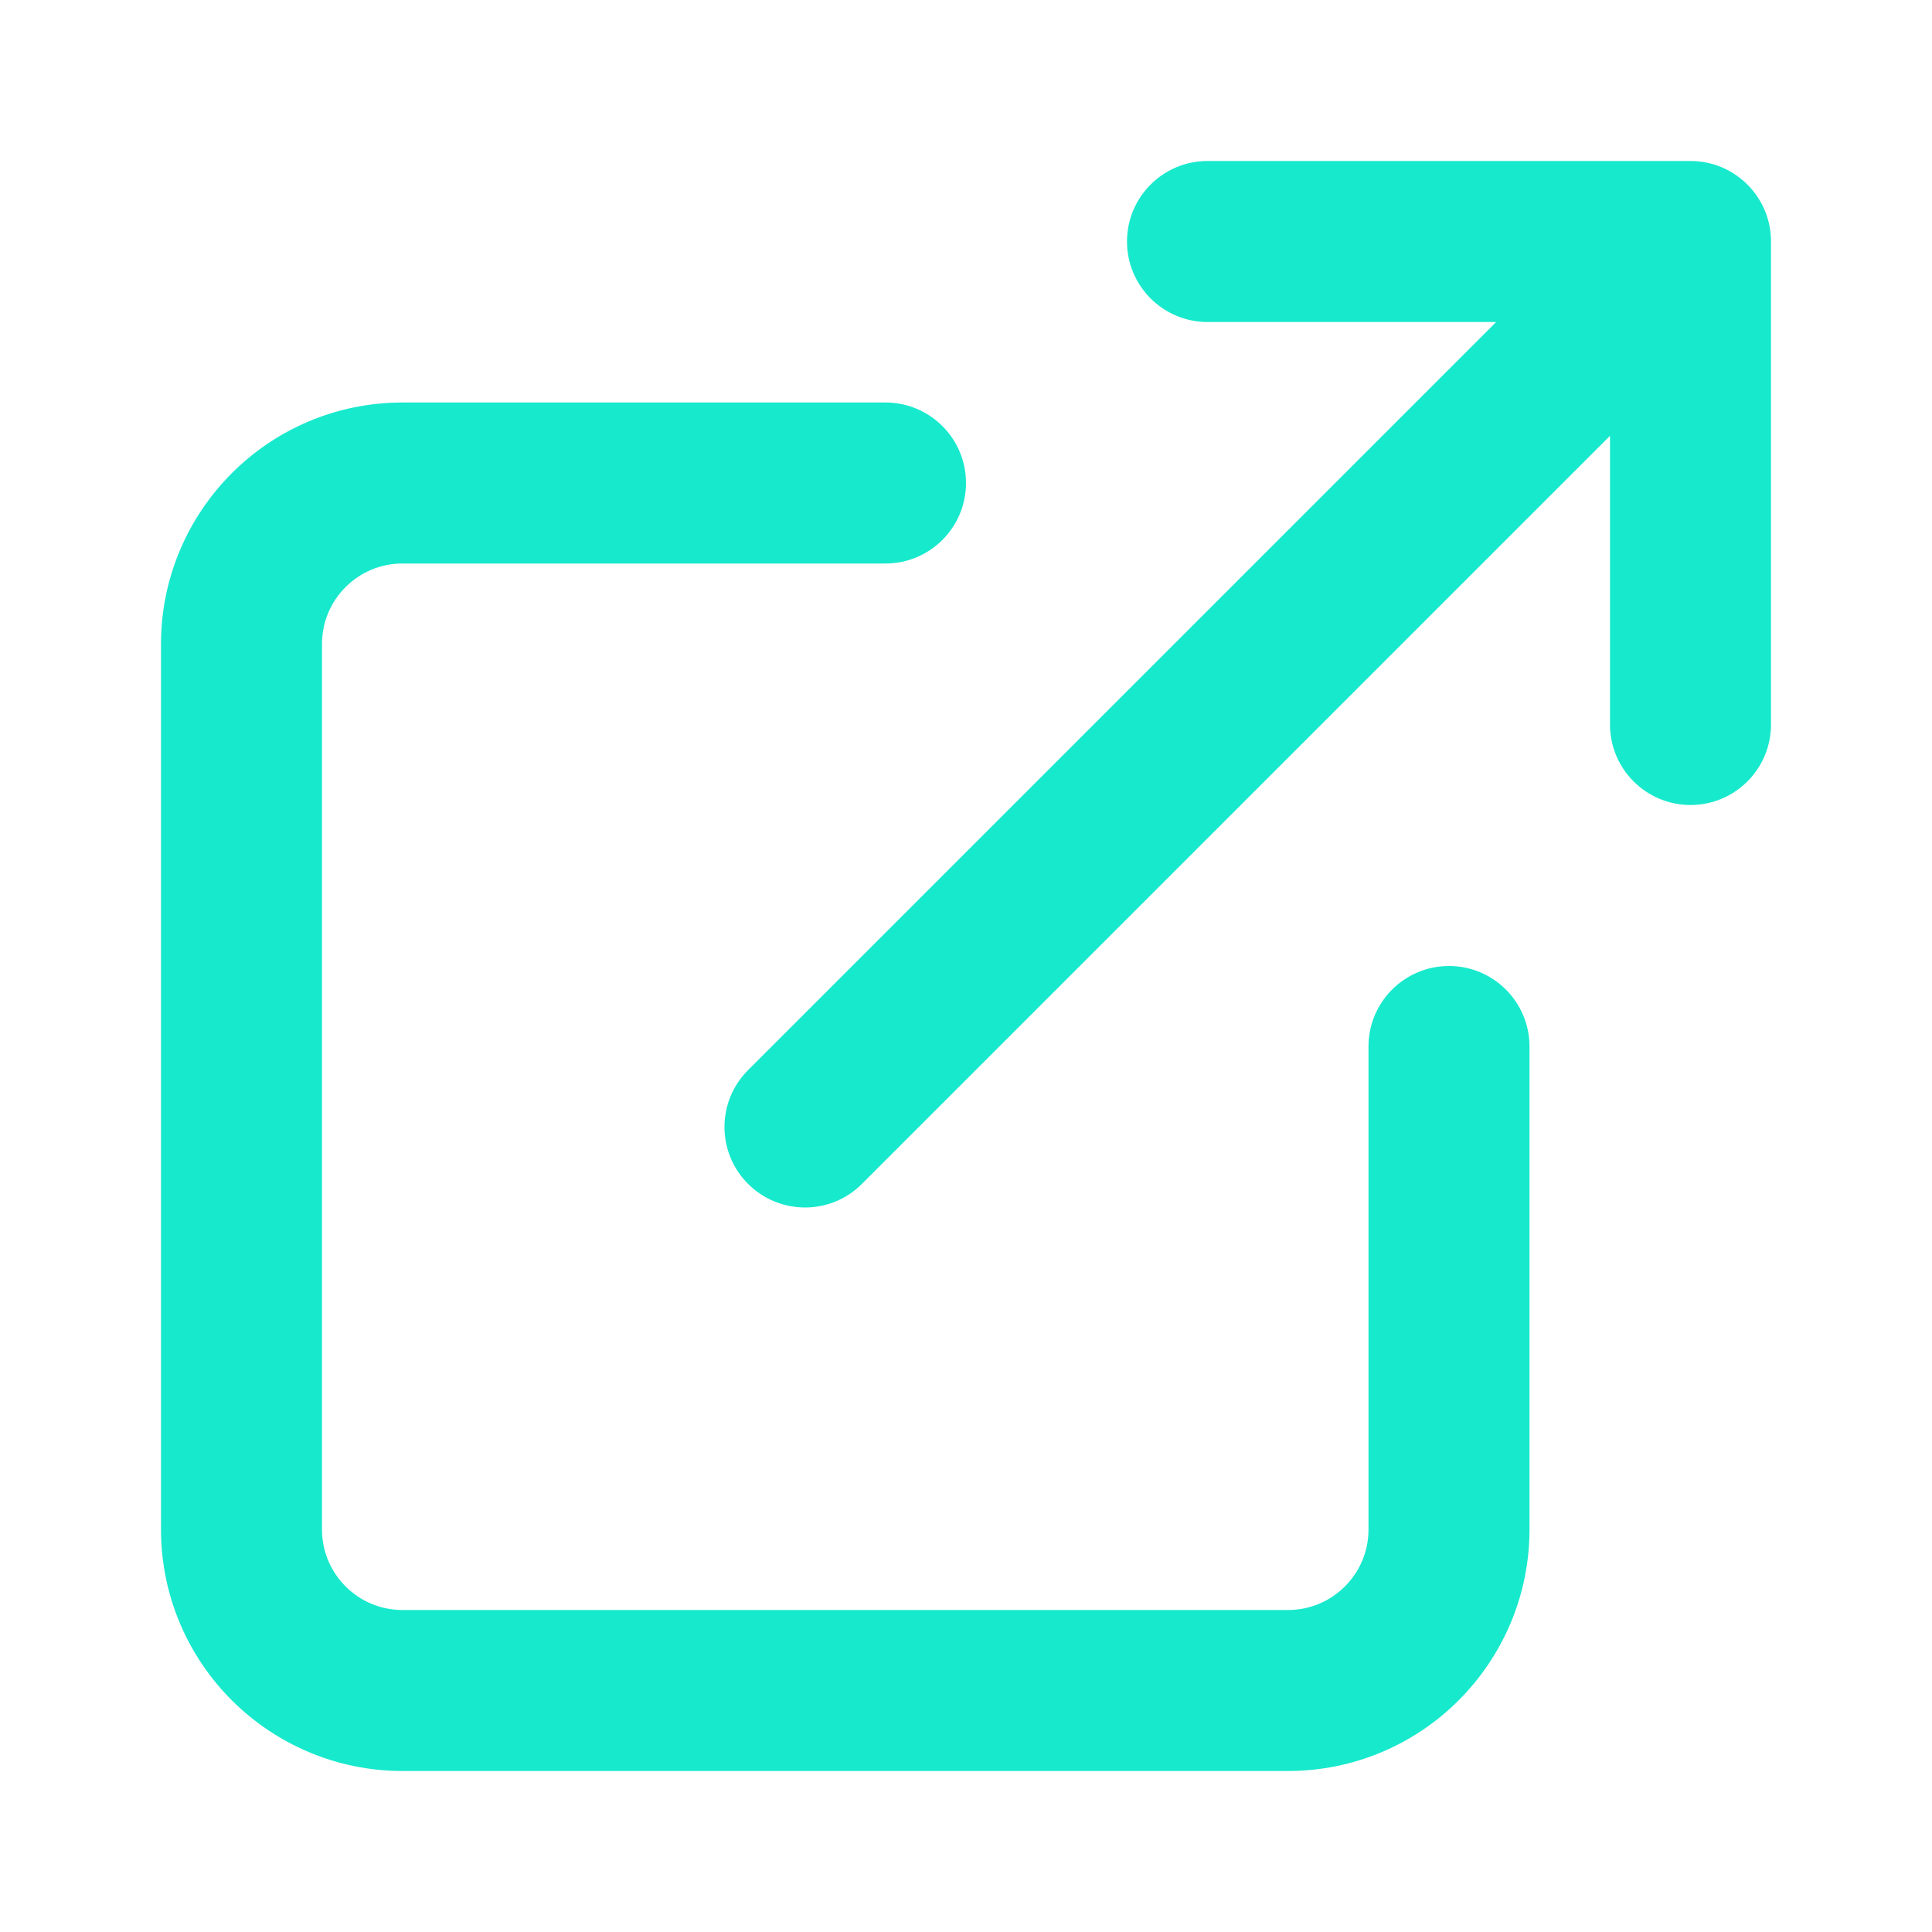
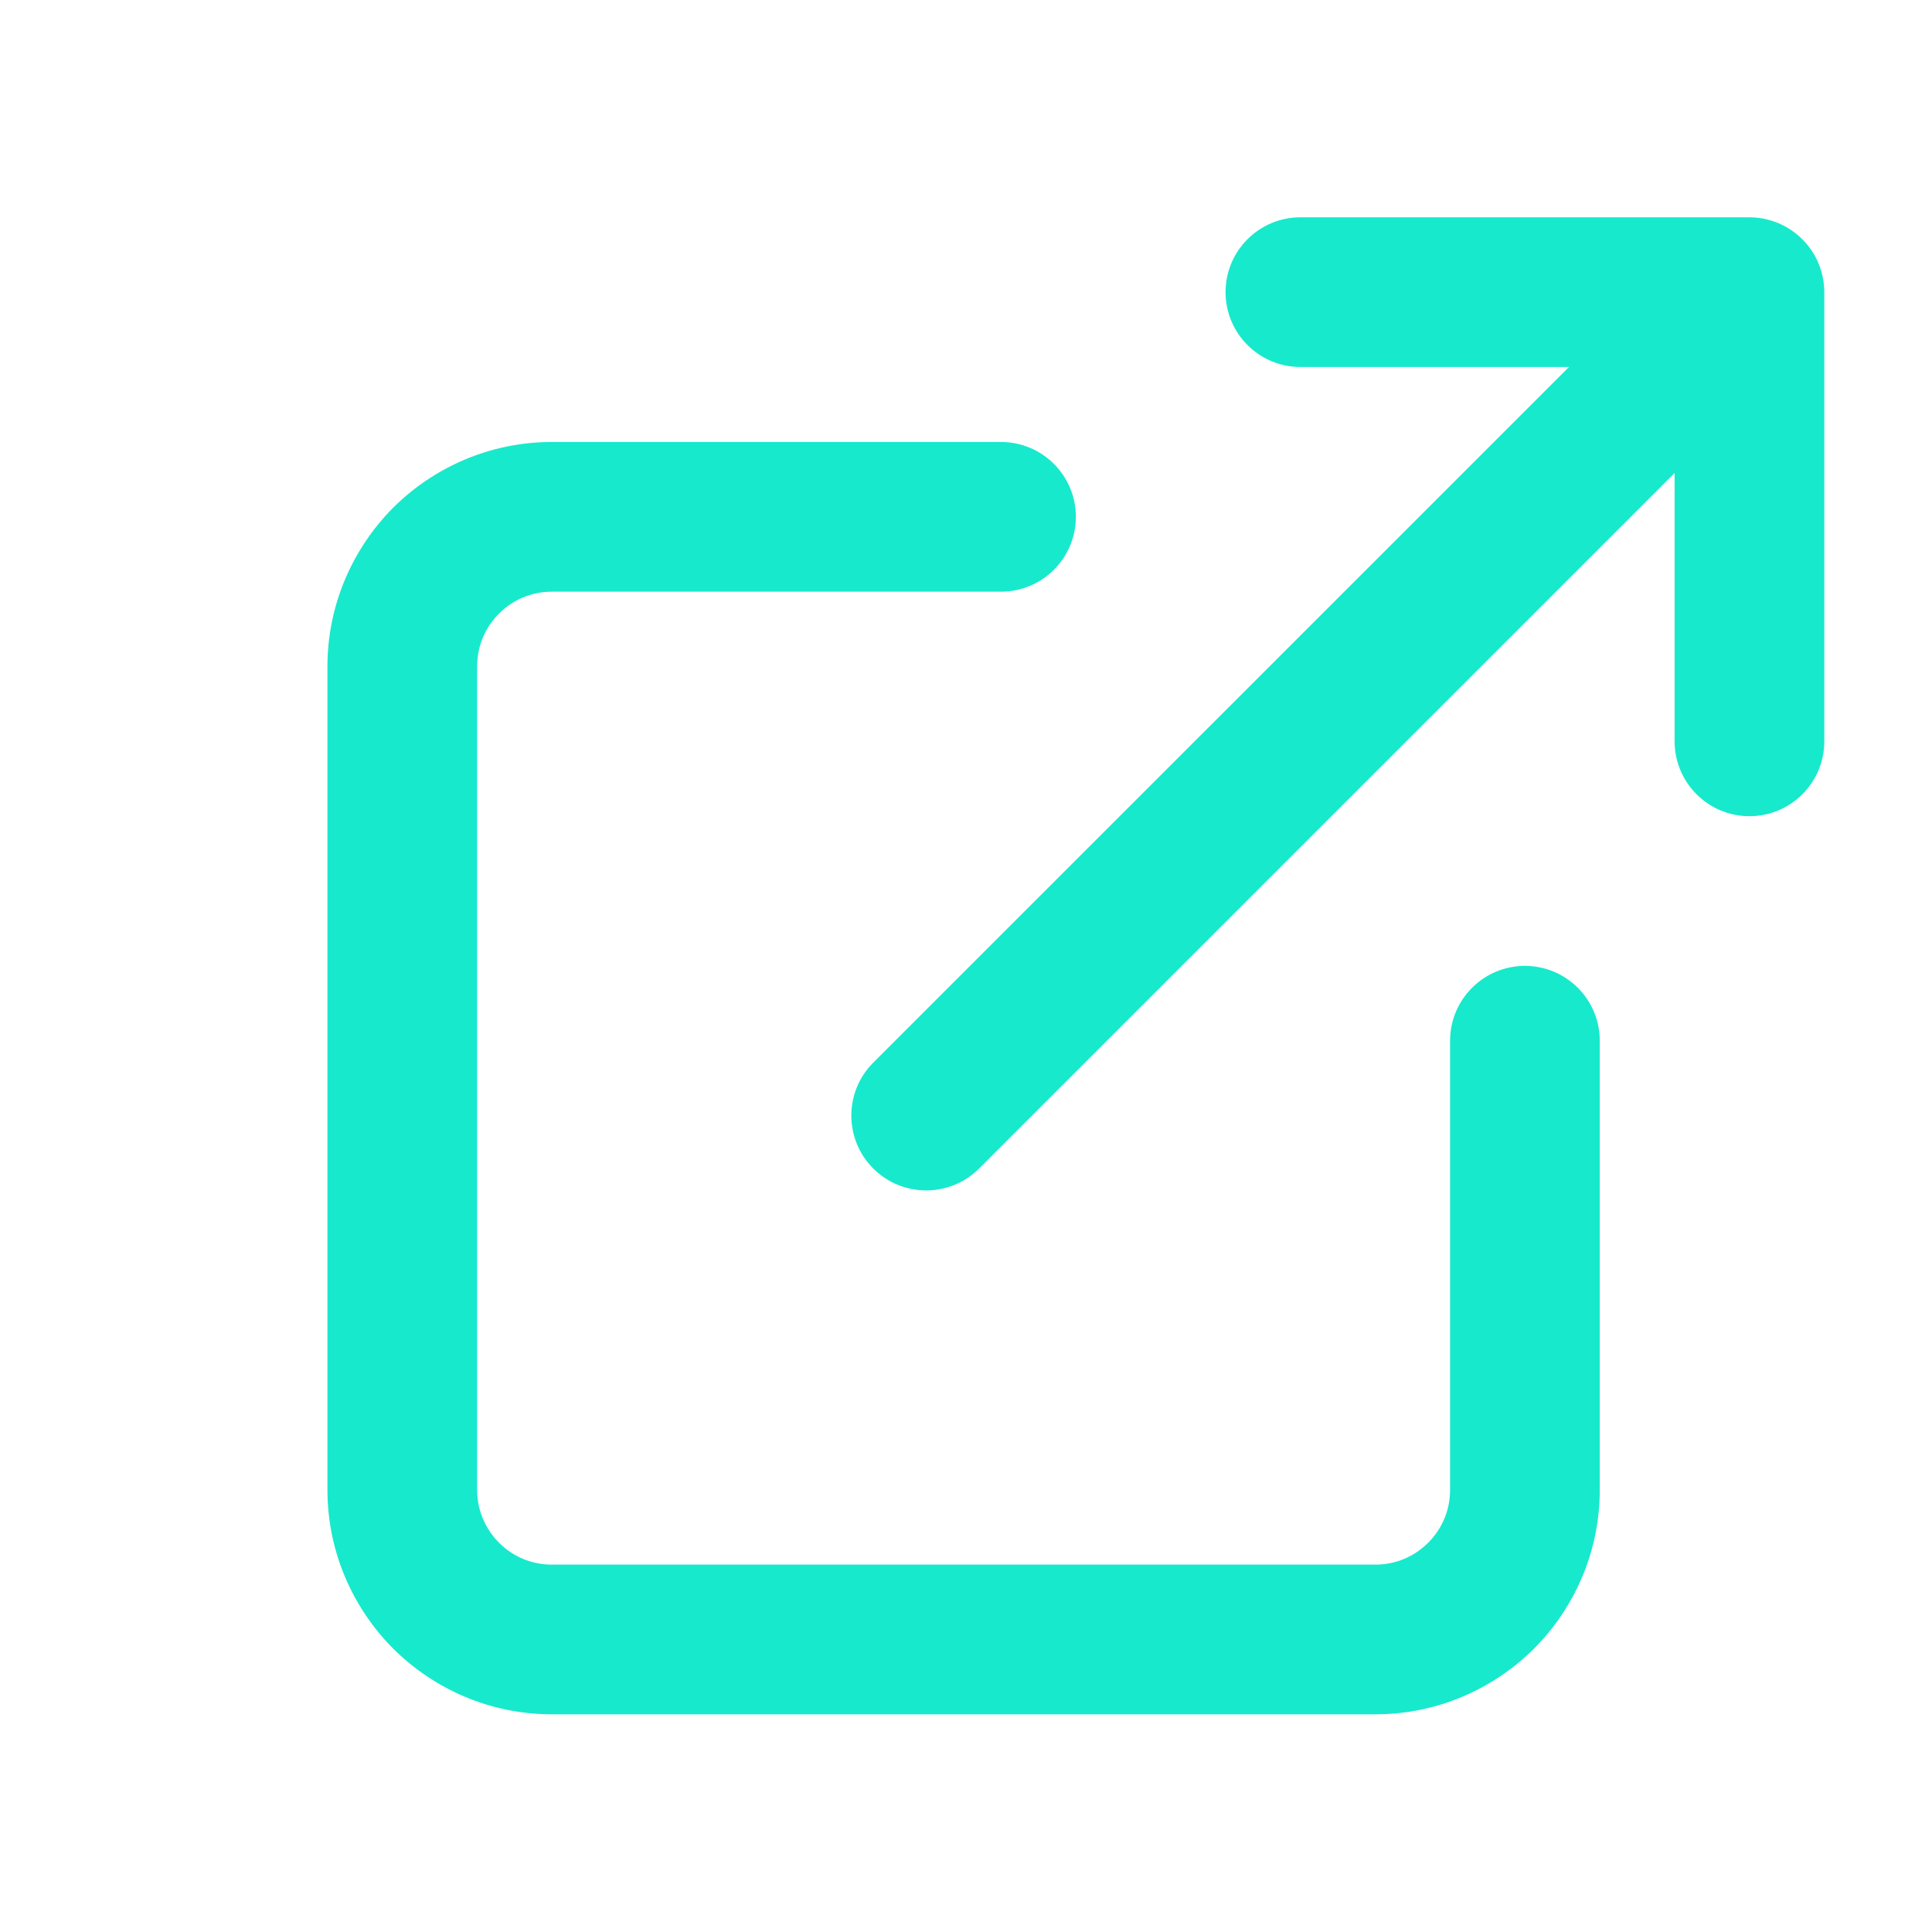
- <svg xmlns="http://www.w3.org/2000/svg" version="1.1" width="24" height="24" viewBox="0 0 24 24" id="svg6">
-   <defs id="defs10" />
-   <path d="M17 13v6c0 0.276-0.111 0.525-0.293 0.707s-0.431 0.293-0.707 0.293h-11c-0.276 0-0.525-0.111-0.707-0.293s-0.293-0.431-0.293-0.707v-11c0-0.276 0.111-0.525 0.293-0.707s0.431-0.293 0.707-0.293h6c0.552 0 1-0.448 1-1s-0.448-1-1-1h-6c-0.828 0-1.58 0.337-2.121 0.879s-0.879 1.293-0.879 2.121v11c0 0.828 0.337 1.58 0.879 2.121s1.293 0.879 2.121 0.879h11c0.828 0 1.58-0.337 2.121-0.879s0.879-1.293 0.879-2.121v-6c0-0.552-0.448-1-1-1s-1 0.448-1 1zM10.707 14.707l9.293-9.293v3.586c0 0.552 0.448 1 1 1s1-0.448 1-1v-6c0-0.136-0.027-0.265-0.076-0.383s-0.121-0.228-0.216-0.323c-0.001-0.001-0.001-0.001-0.002-0.002-0.092-0.092-0.202-0.166-0.323-0.216-0.118-0.049-0.247-0.076-0.383-0.076h-6c-0.552 0-1 0.448-1 1s0.448 1 1 1h3.586l-9.293 9.293c-0.391 0.391-0.391 1.024 0 1.414s1.024 0.391 1.414 0z" id="path4" style="fill:#17e9cd" />
+ <svg xmlns="http://www.w3.org/2000/svg" width="32" height="32" viewBox="0 0 8.467 8.467" version="1.1" id="svg5">
+   <defs id="defs2" />
+   <g id="layer1">
+     <path d="m 6.355,4.561 v 1.968 c 0,0.091 -0.036,0.172 -0.096,0.232 -0.06,0.06 -0.141,0.096 -0.232,0.096 H 2.419 c -0.091,0 -0.172,-0.036 -0.232,-0.096 C 2.128,6.702 2.091,6.62 2.091,6.529 V 2.921 c 0,-0.091 0.036,-0.172 0.096,-0.232 0.06,-0.06 0.141,-0.096 0.232,-0.096 h 1.968 c 0.181,0 0.328,-0.147 0.328,-0.328 0,-0.181 -0.147,-0.328 -0.328,-0.328 H 2.419 c -0.272,0 -0.518,0.111 -0.696,0.288 C 1.546,2.403 1.435,2.65 1.435,2.921 v 3.608 c 0,0.272 0.111,0.518 0.288,0.696 0.178,0.177 0.424,0.288 0.696,0.288 h 3.608 c 0.272,0 0.518,-0.111 0.696,-0.288 C 6.9,7.047 7.011,6.801 7.011,6.529 V 4.561 c 0,-0.181 -0.147,-0.328 -0.328,-0.328 -0.181,0 -0.328,0.147 -0.328,0.328 z M 4.291,5.121 7.339,2.073 v 1.176 c 0,0.181 0.147,0.328 0.328,0.328 0.181,0 0.328,-0.147 0.328,-0.328 V 1.281 c 0,-0.045 -0.009,-0.087 -0.025,-0.126 -0.016,-0.039 -0.04,-0.075 -0.071,-0.106 -3.281e-4,-3.28e-4 -3.281e-4,-3.28e-4 -6.561e-4,-6.56e-4 -0.03,-0.03 -0.066,-0.054 -0.106,-0.071 -0.039,-0.016 -0.081,-0.025 -0.126,-0.025 H 5.699 c -0.181,0 -0.328,0.147 -0.328,0.328 0,0.181 0.147,0.328 0.328,0.328 H 6.876 L 3.827,4.657 c -0.128,0.128 -0.128,0.336 0,0.464 0.128,0.128 0.336,0.128 0.464,0 z" id="path4" style="fill:#17e9cd;stroke-width:0.328" />
+   </g>
</svg>
